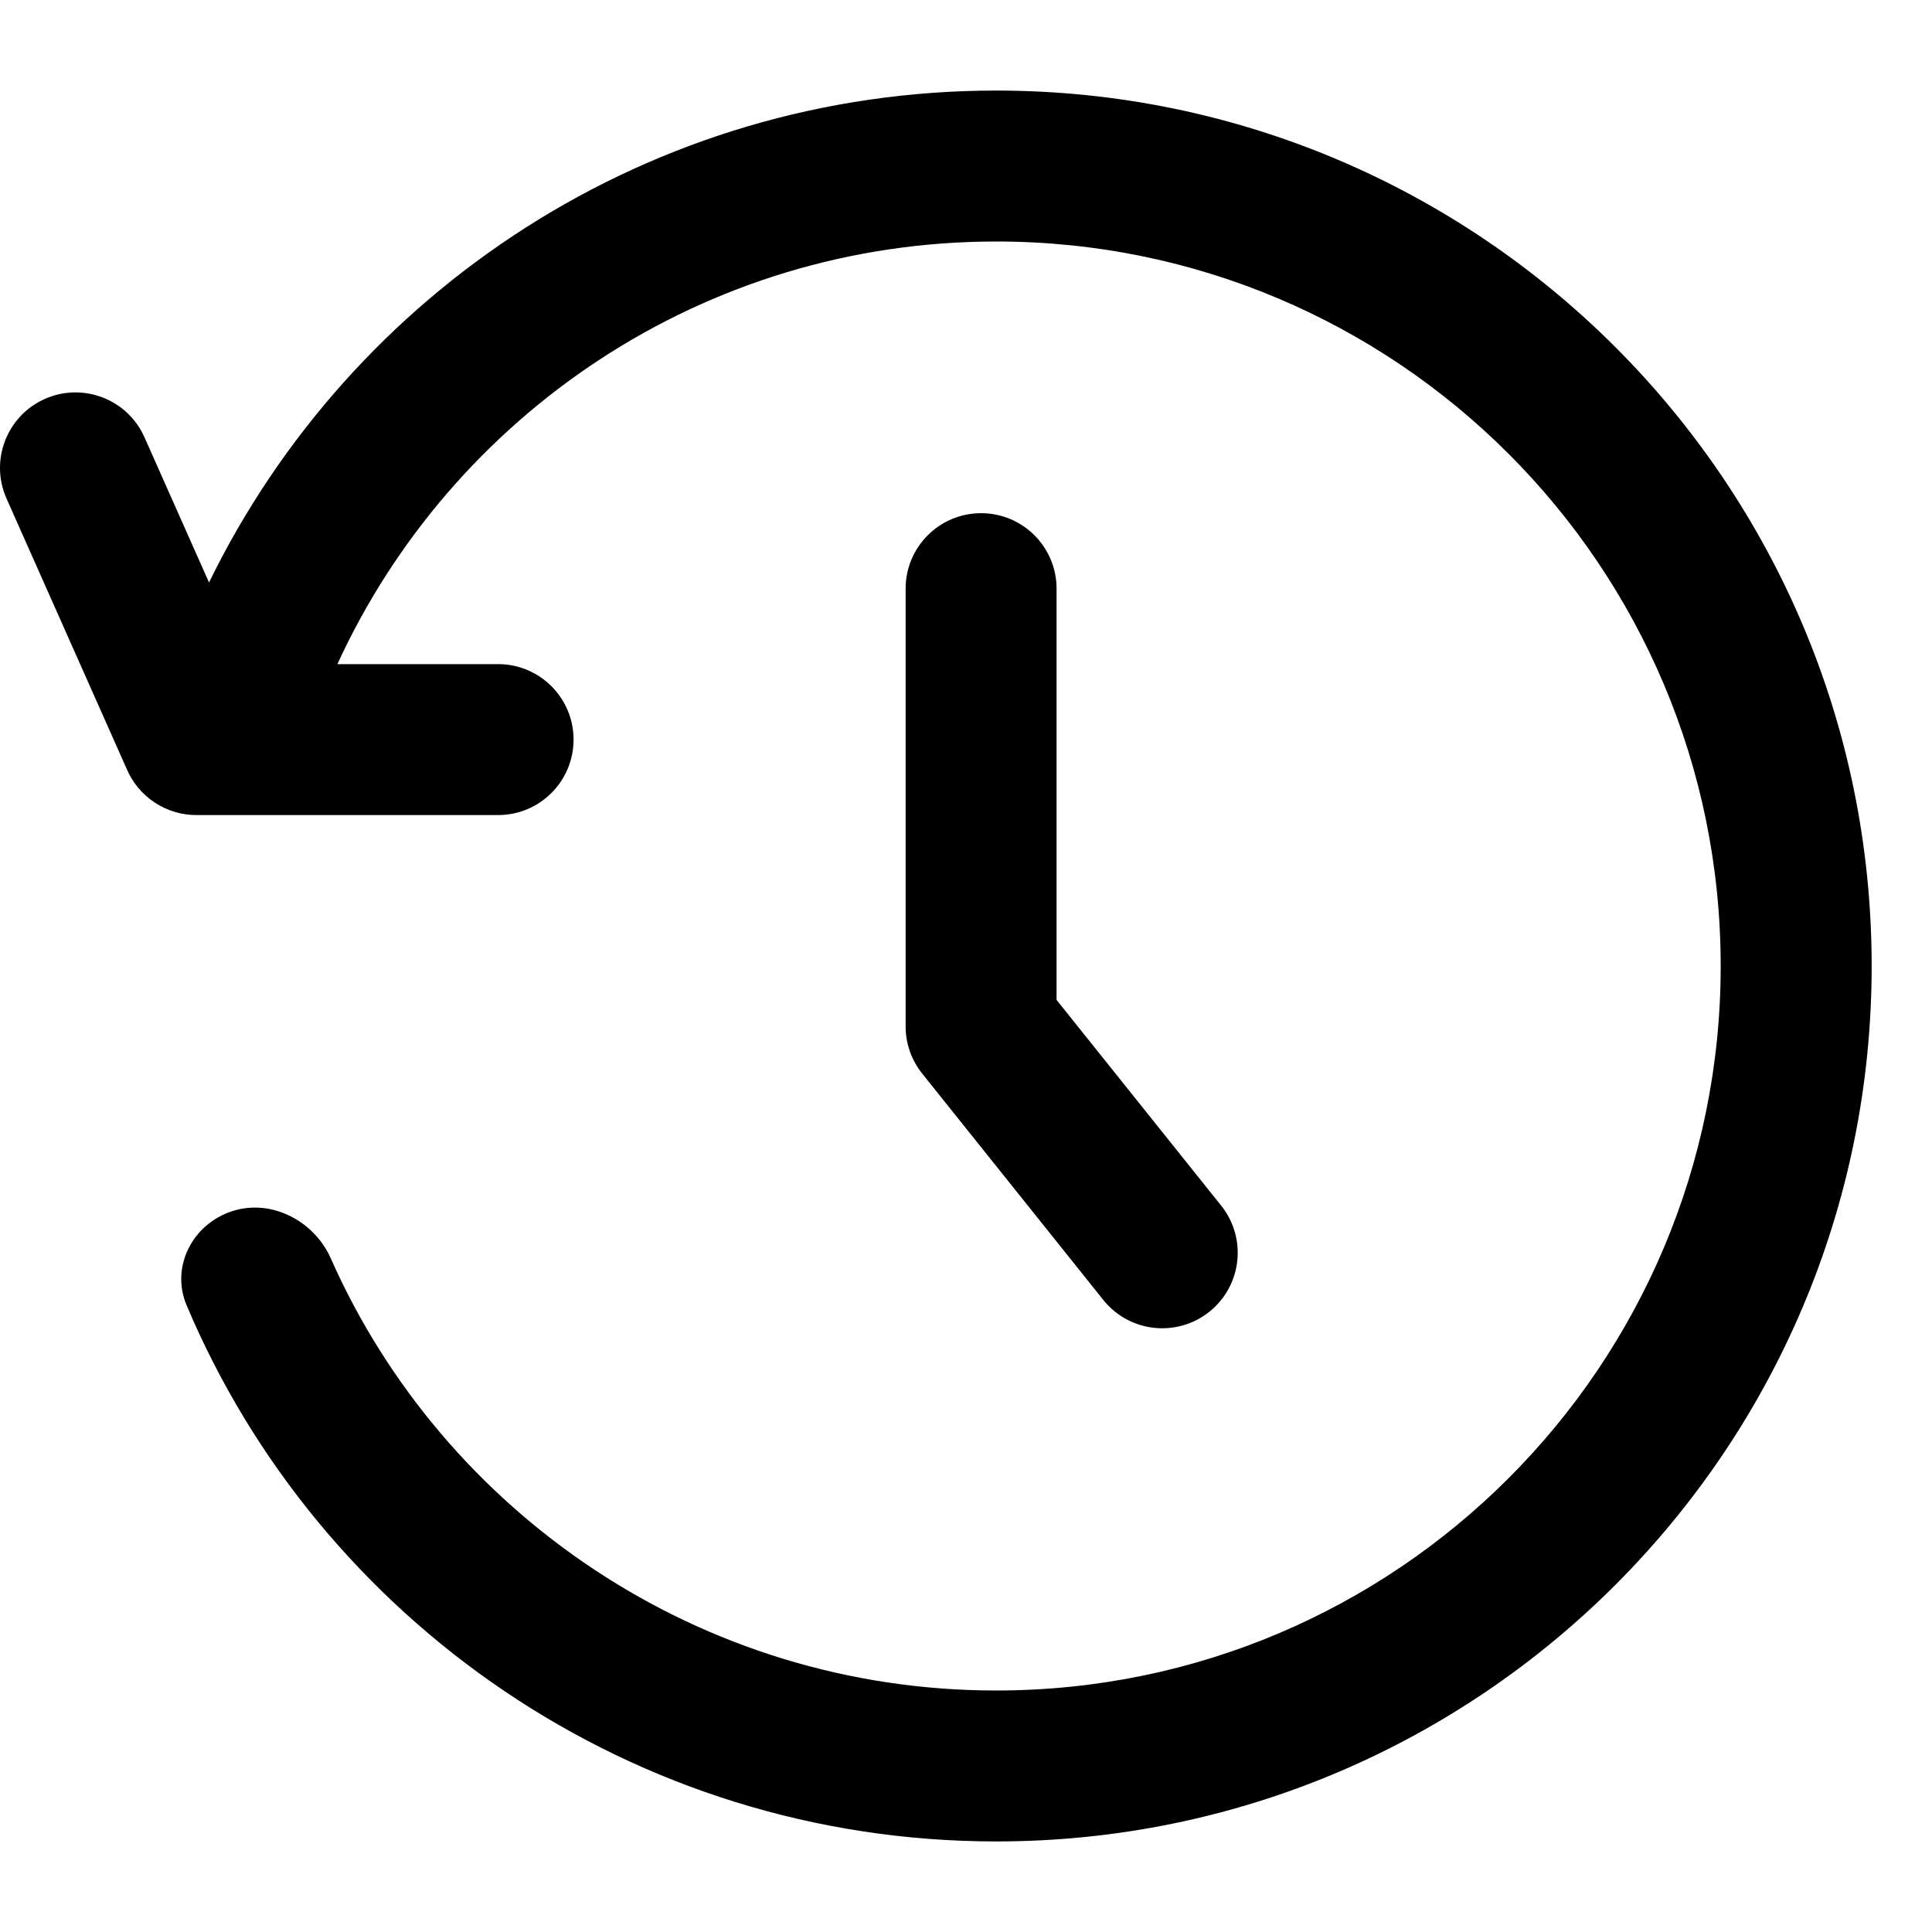
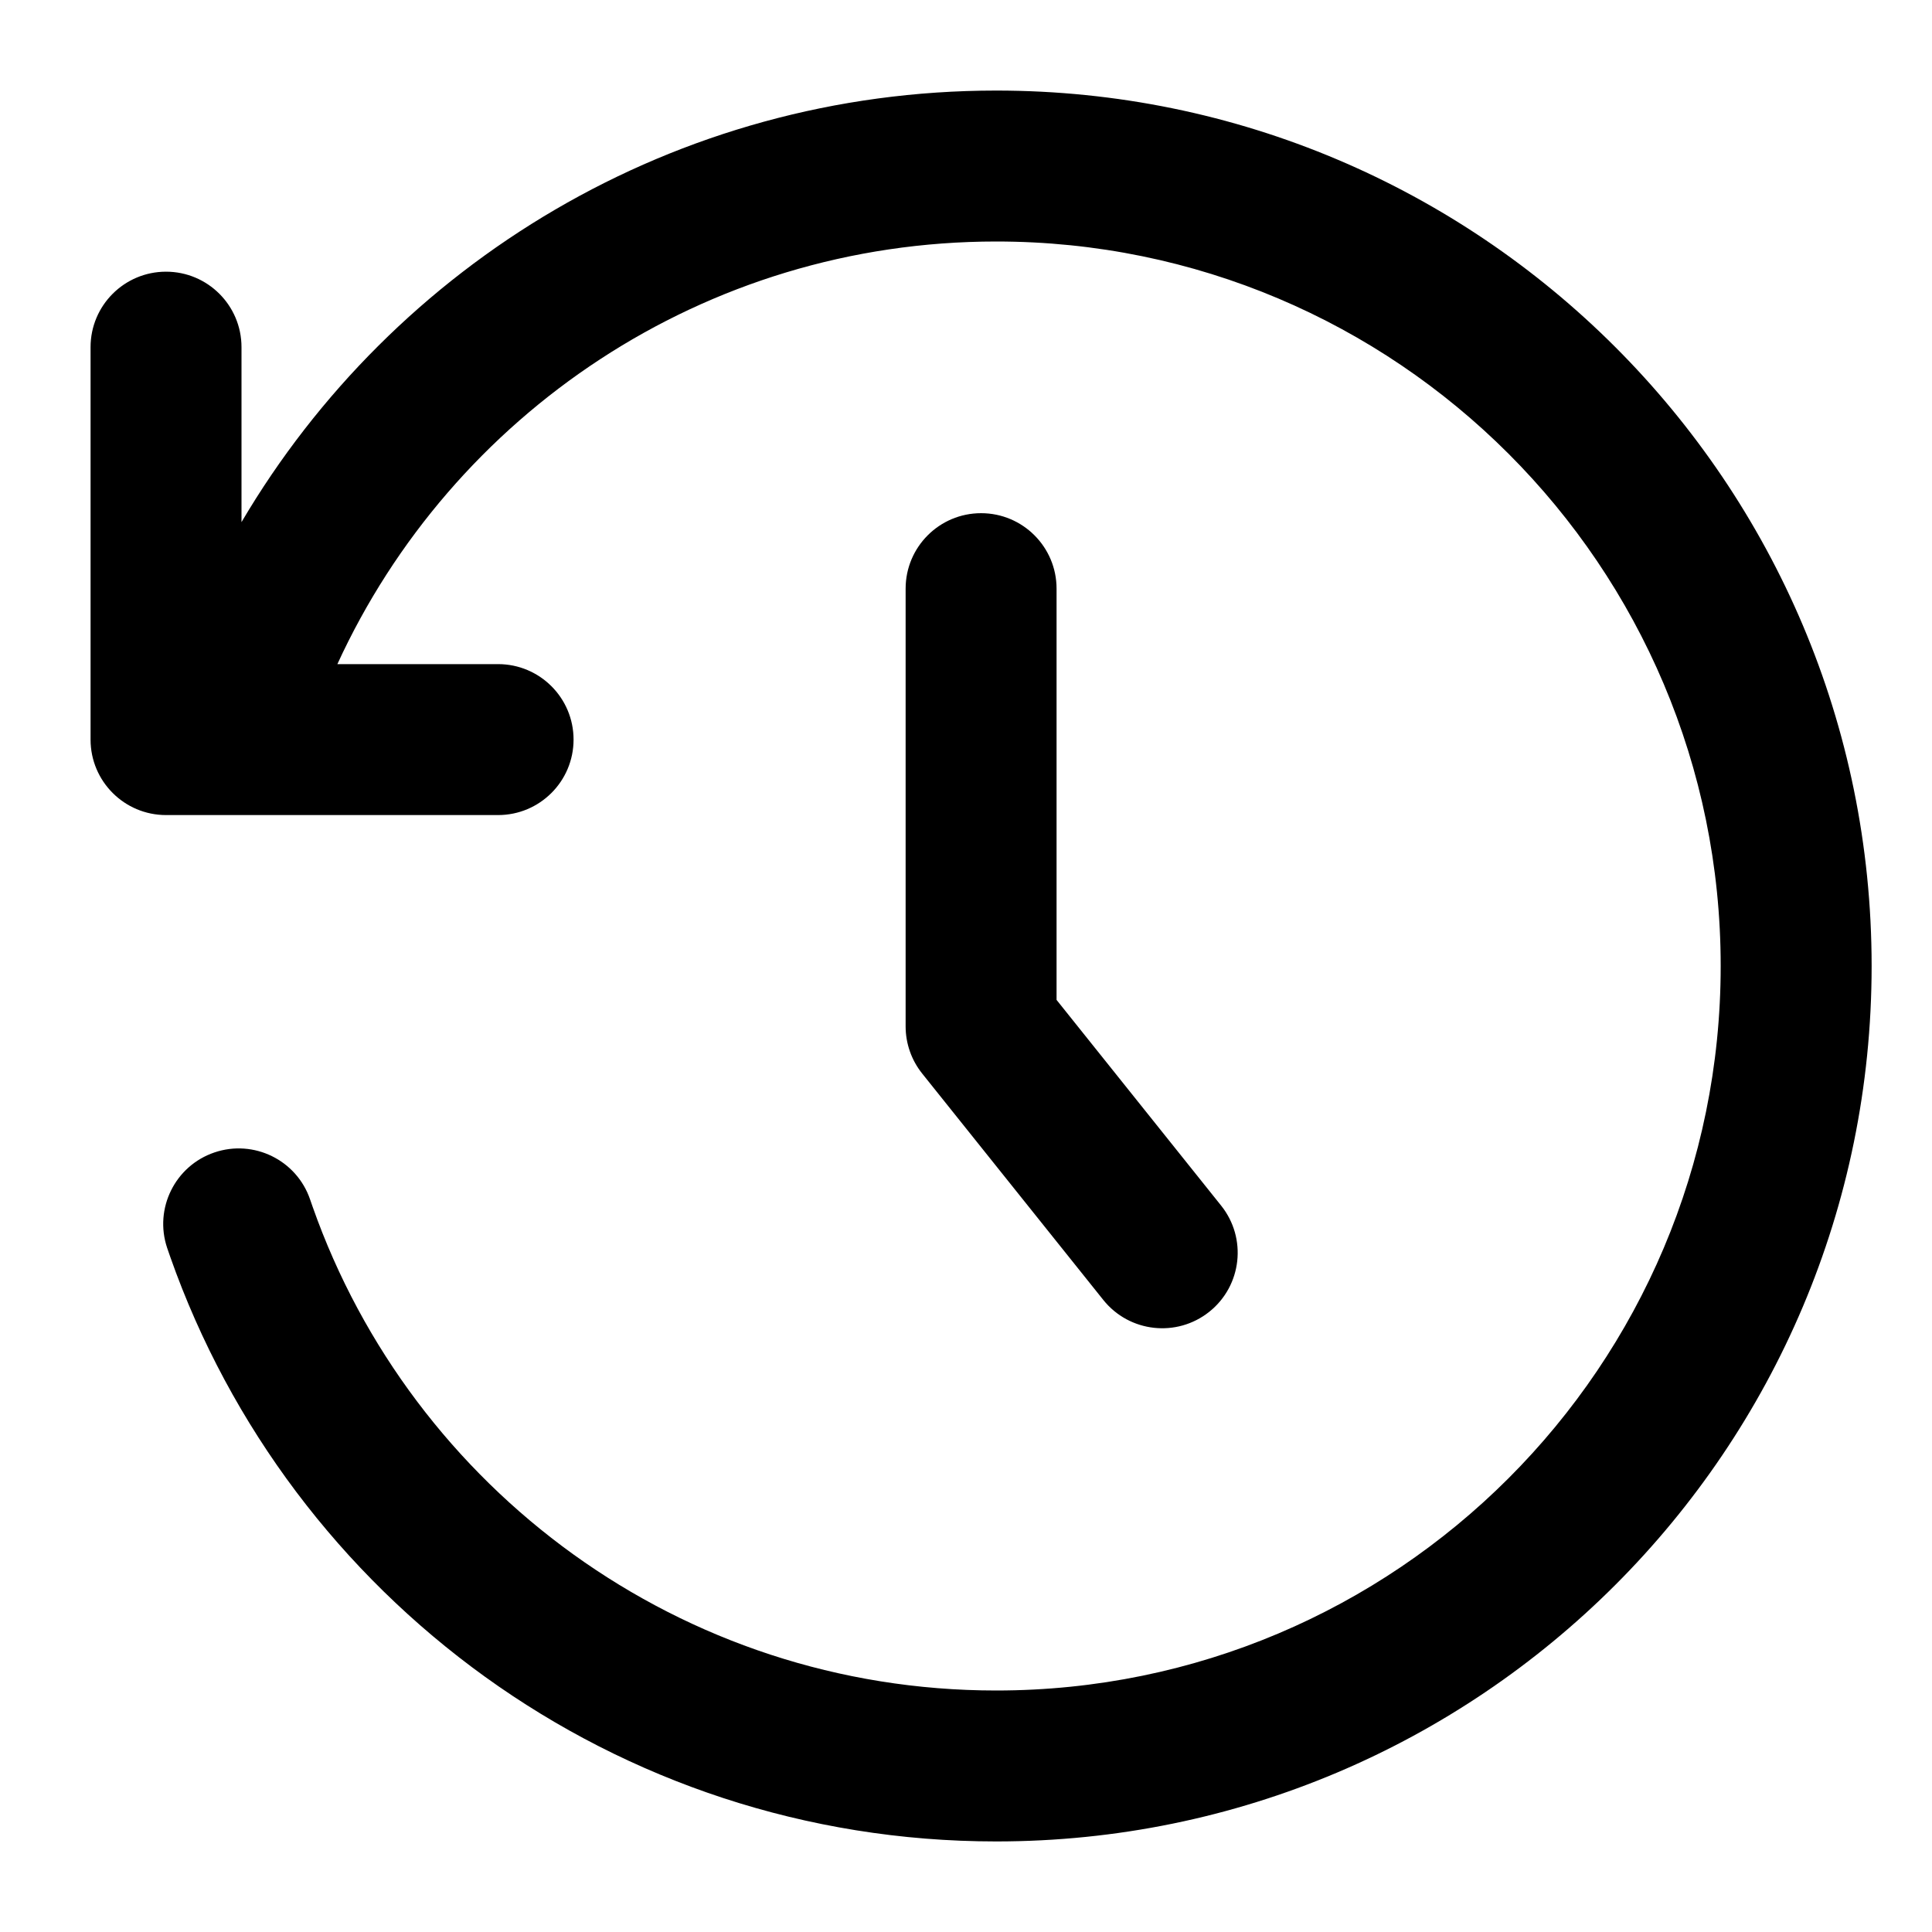
<svg xmlns="http://www.w3.org/2000/svg" viewBox="0 0 64 64">
-   <path d="M11.177 22C14.969 13.738 23.314 8 33 8c13.254 0 24 10.745 24 24S46.255 56 33 56c-9.813 0-18.31-5.888-22.042-14.314-.546-1.233-1.956-1.986-3.262-1.566-1.318.424-2.052 1.842-1.515 3.117C10.584 53.677 20.972 61 33.001 61c16.016 0 29-12.984 29-29S49.017 3 33 3C21.54 3 11.633 9.647 6.924 19.296l-2.139-4.812a2.5 2.5 0 0 0-4.569 2.031l3.973 8.938A2.51 2.51 0 0 0 6.539 27H16.5a2.5 2.5 0 0 0 0-5h-5.323Z" />
-   <path d="M35 19.5a2.5 2.5 0 0 0-5 0V34a2.5 2.5 0 0 0 .548 1.562l6 7.5a2.5 2.5 0 1 0 3.905-3.124L35 33.123V19.5Z" />
+   <path fill-rule="evenodd" clip-rule="evenodd" d="M11.176 22C14.969 13.735 23.318 8 33 8c13.255 0 24 10.745 24 24S46.255 56 33 56c-10.453 0-19.352-6.685-22.642-16.02-.03-.083-.058-.167-.087-.25a2.5 2.5 0 0 0-4.734 1.609l.105.303C9.615 52.915 20.36 61 33 61c16.016 0 29-12.984 29-29S49.016 3 33 3C22.348 3 13.041 8.742 8 17.296V11.5a2.5 2.5 0 0 0-5 0v13A2.5 2.5 0 0 0 5.5 27h11a2.5 2.5 0 0 0 0-5h-5.324ZM35 19.5a2.5 2.5 0 0 0-5 0V34a2.5 2.5 0 0 0 .548 1.562l6 7.5a2.5 2.5 0 1 0 3.904-3.124L35 33.123V19.5Z" />
</svg>
